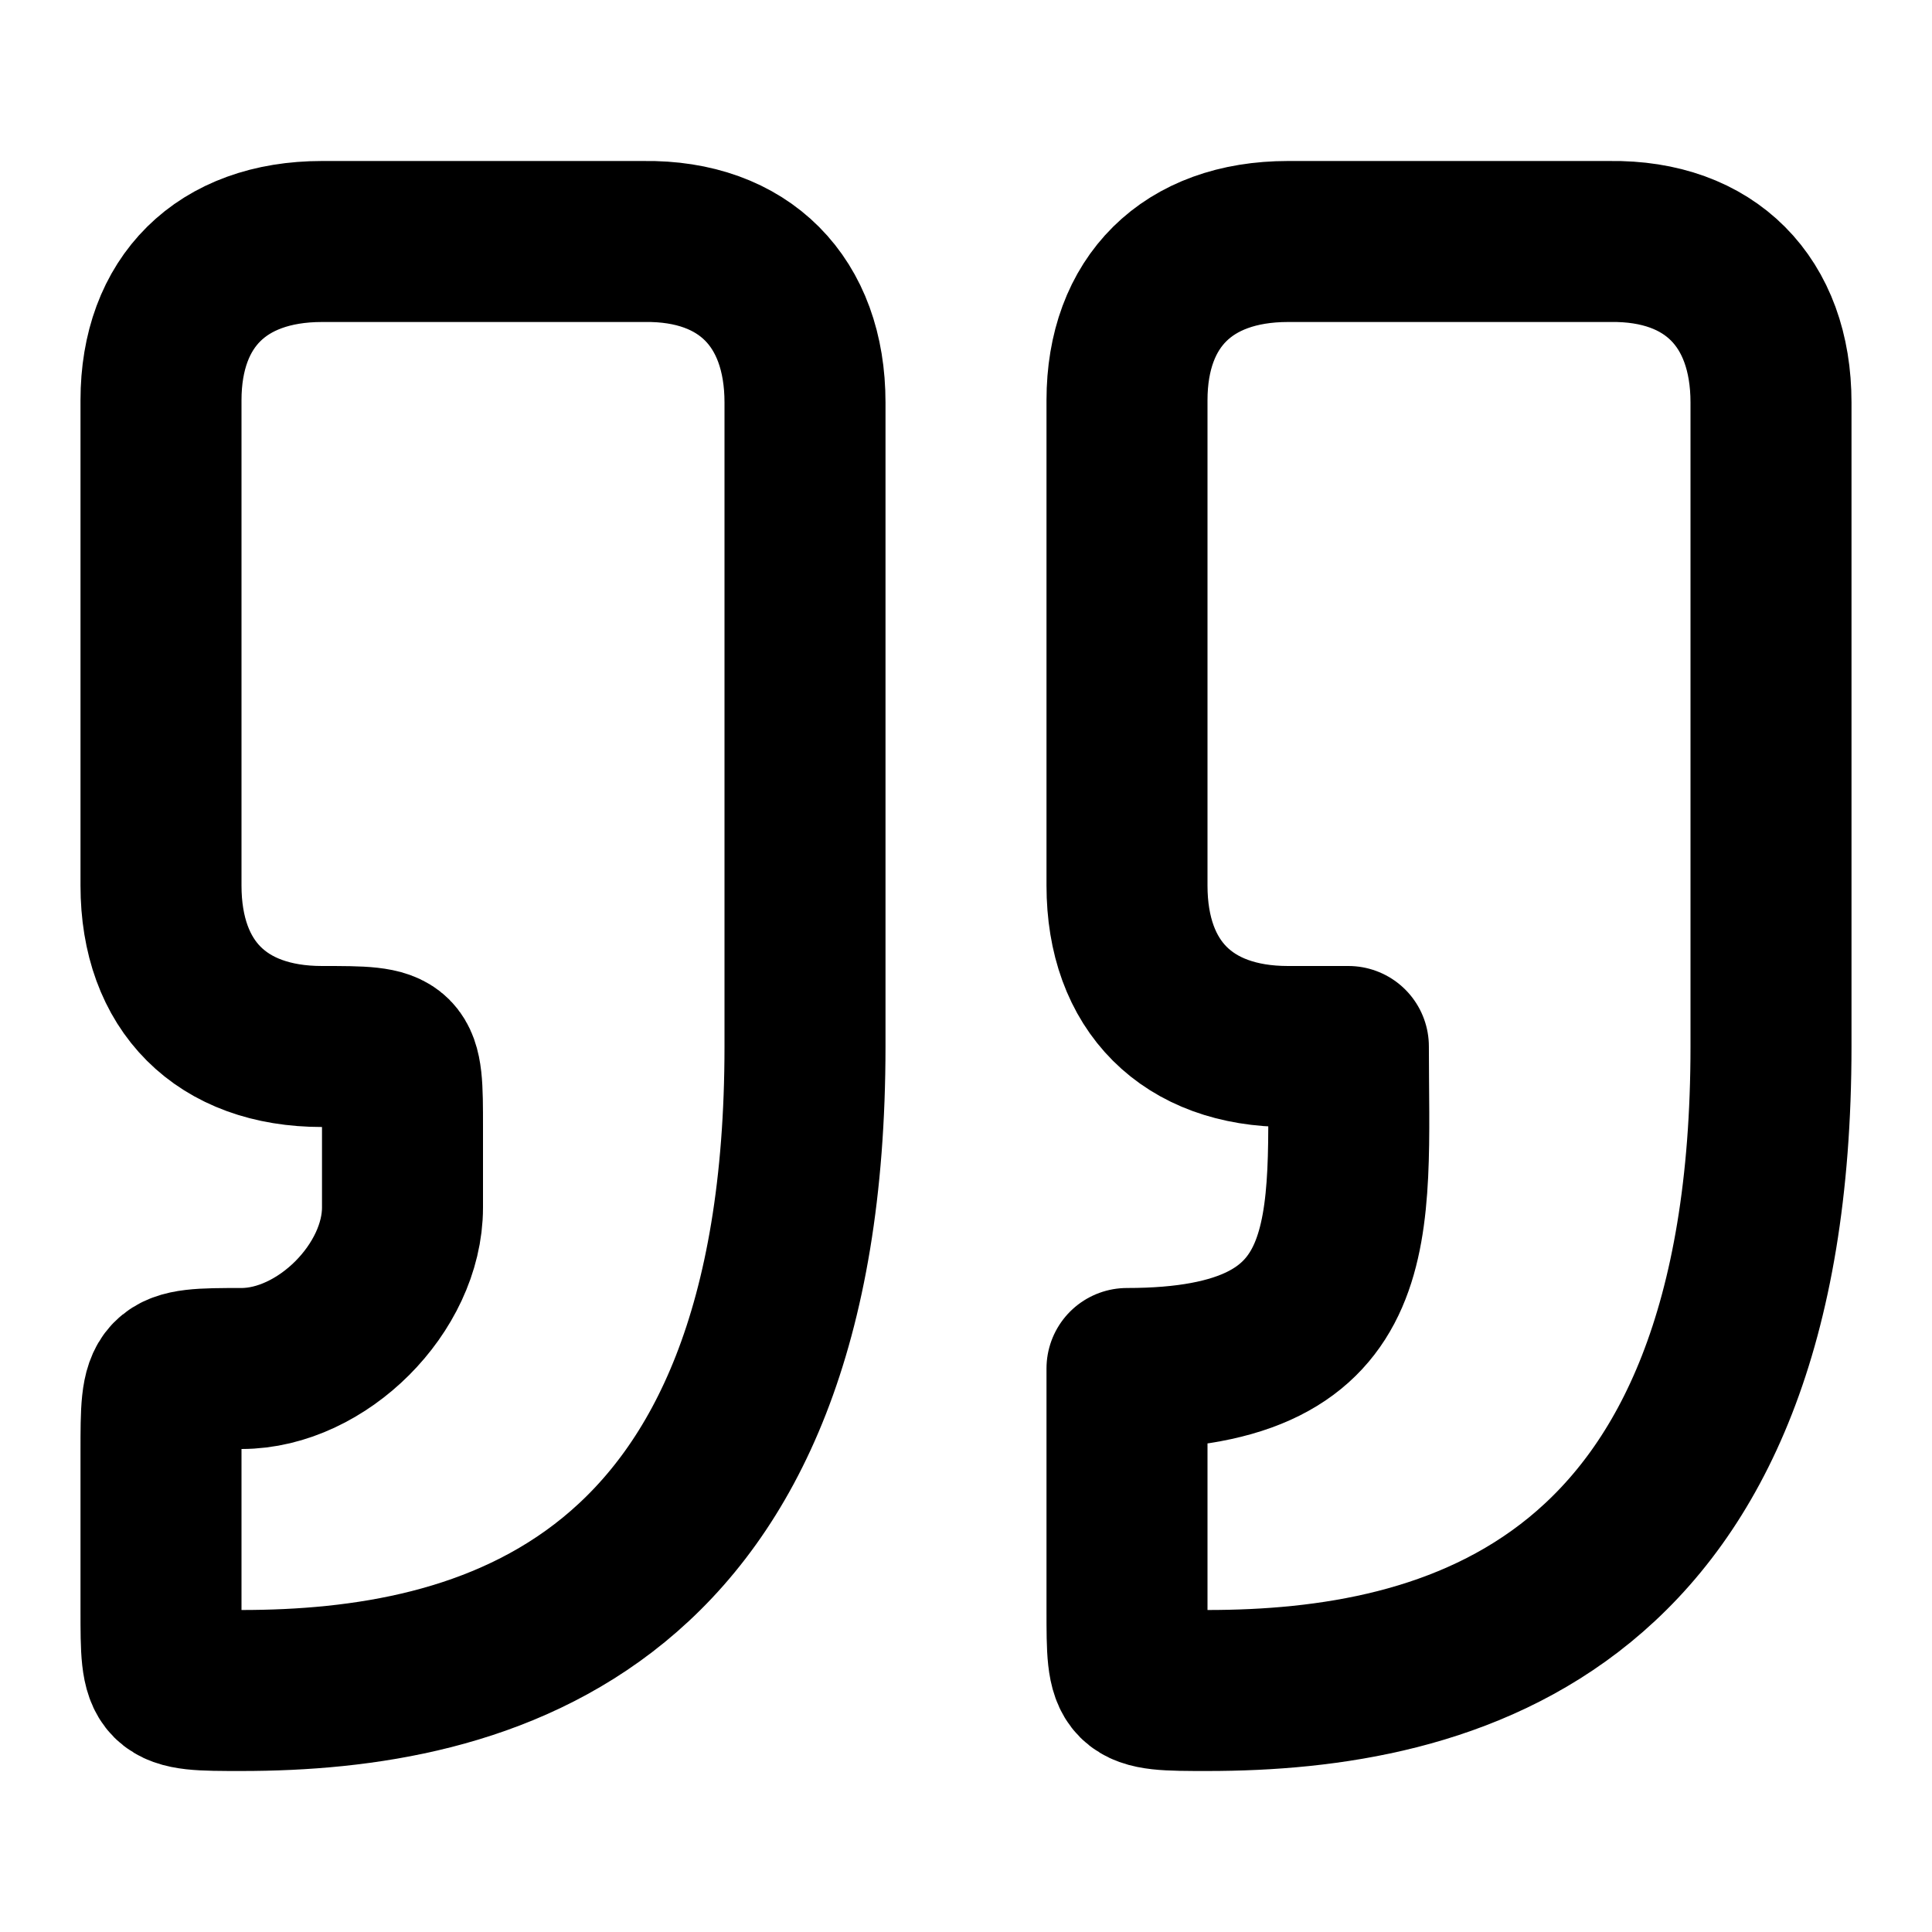
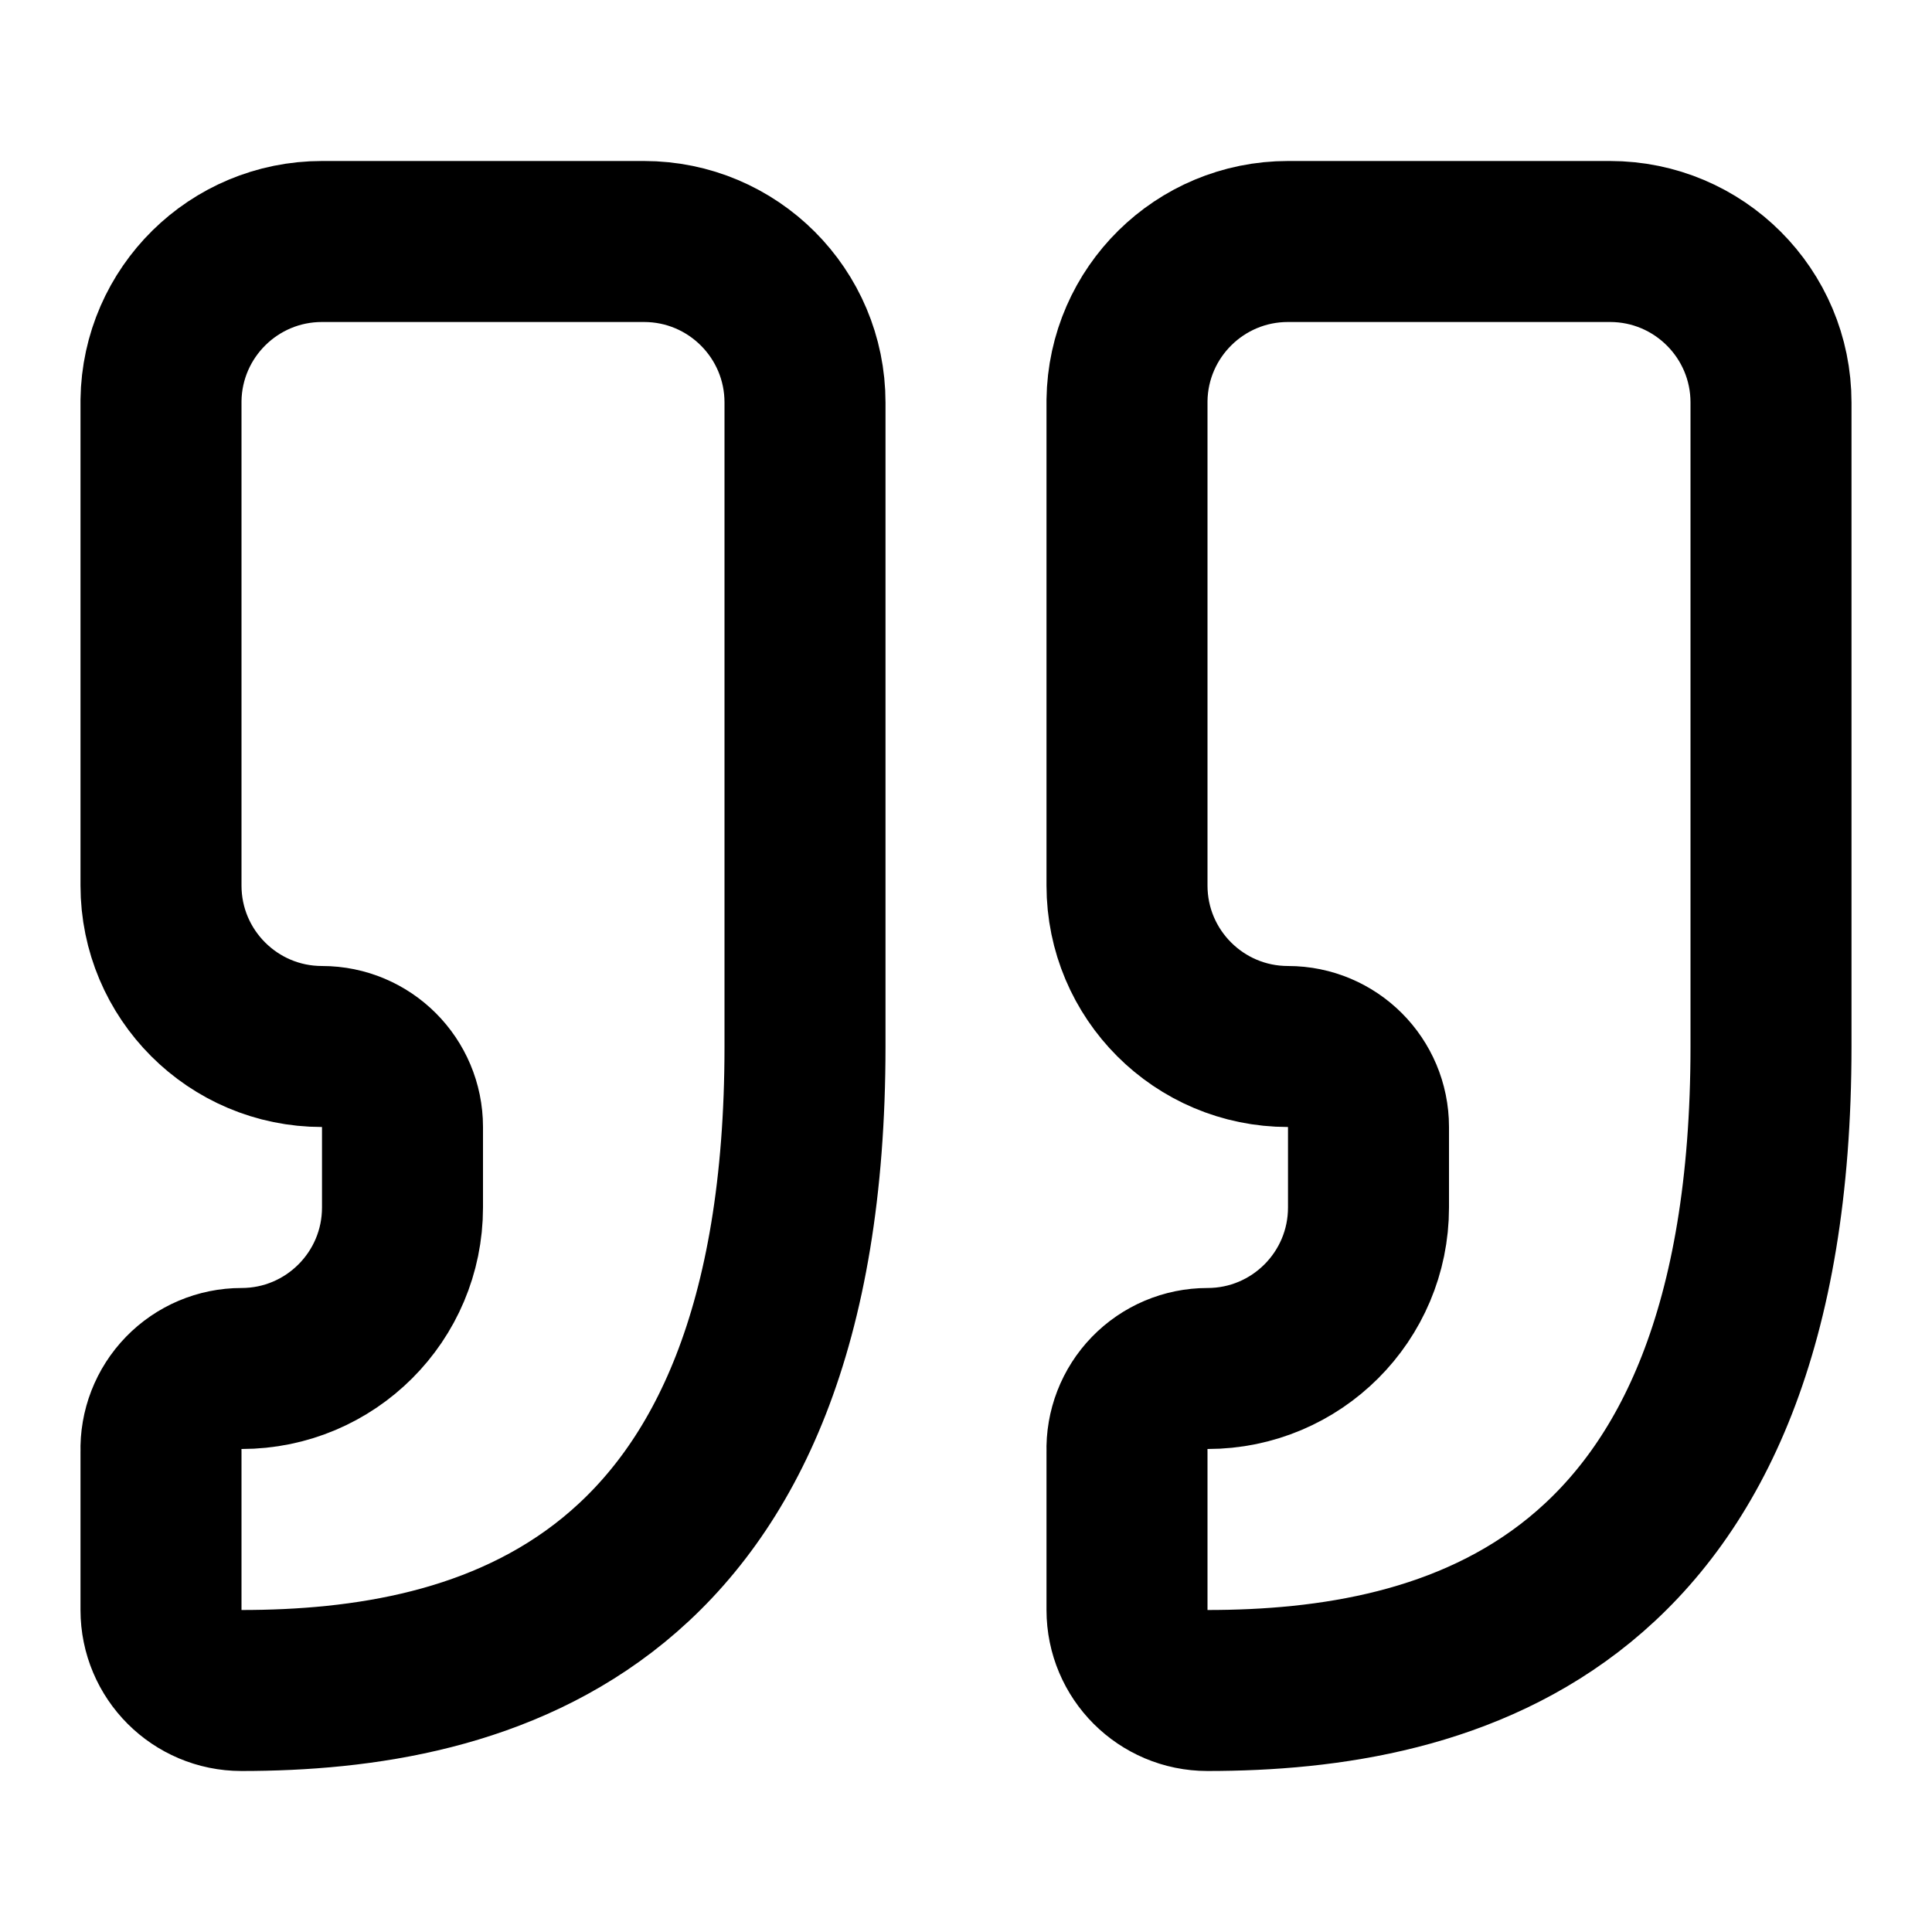
<svg xmlns="http://www.w3.org/2000/svg" width="24" height="24" viewBox="0 0 24 24" fill="none" stroke="currentColor" stroke-width="2" stroke-linecap="round" stroke-linejoin="round">
-   <path d="M3 21c3 0 7-1 7-8V5c0-1.25-.756-2.017-2-2H4c-1.25 0-2 .75-2 1.972V11c0 1.25.75 2 2 2 1 0 1 0 1 1v1c0 1-1 2-2 2s-1 .008-1 1.031V20c0 1 0 1 1 1z" />
-   <path d="M15 21c3 0 7-1 7-8V5c0-1.25-.757-2.017-2-2h-4c-1.25 0-2 .75-2 1.972V11c0 1.25.75 2 2 2h.75c0 2.25.25 4-2.75 4v3c0 1 0 1 1 1z" />
+   <path d="M16 3a2 2 0 0 0-2 1.972V11a2 2 0 0 0 2 2 1 1 0 0 1 1 1v1a2 2 0 0 1-2 2 1 1 0 0 0-1 1.031V20a1 1 0 0 0 1 1c3 0 7-1 7-8V5a2 2 0 0 0-2-2z" />
+   <path d="M4 3a2 2 0 0 0-2 1.972V11a2 2 0 0 0 2 2 1 1 0 0 1 1 1v1a2 2 0 0 1-2 2 1 1 0 0 0-1 1.03V20a1 1 0 0 0 1 1c3 0 7-1 7-8V5a2 2 0 0 0-2-2z" />
</svg>
